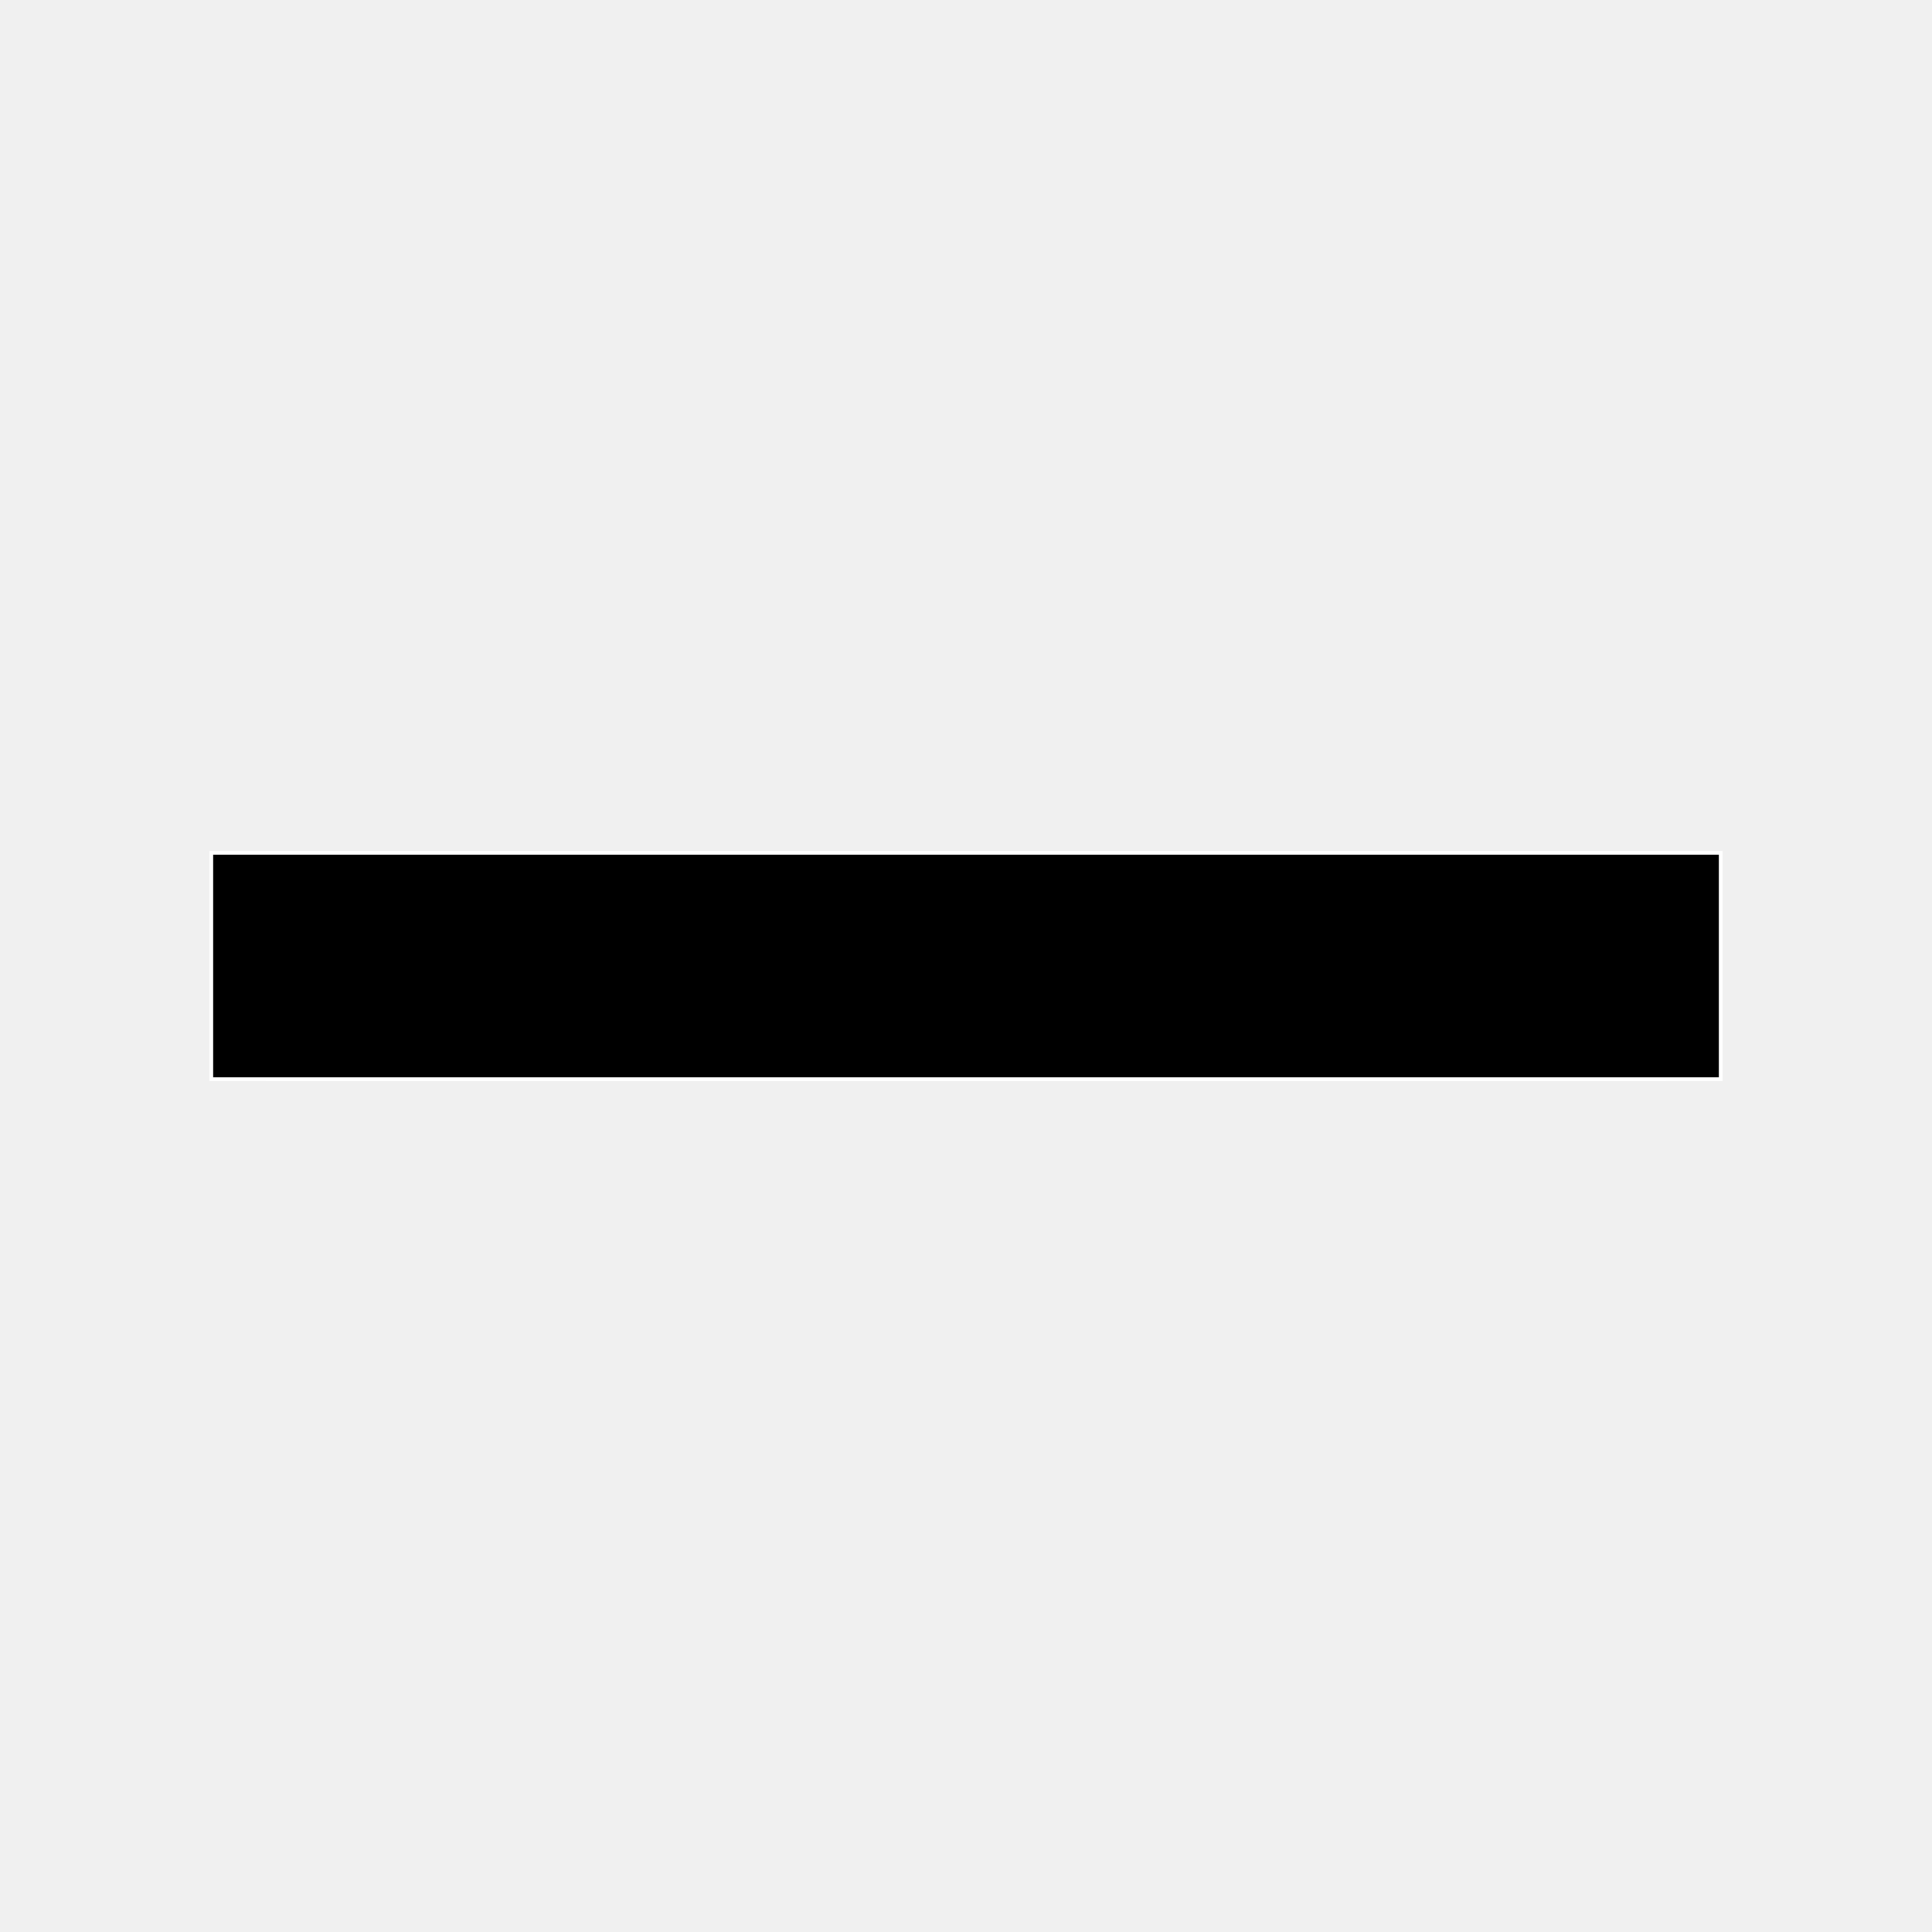
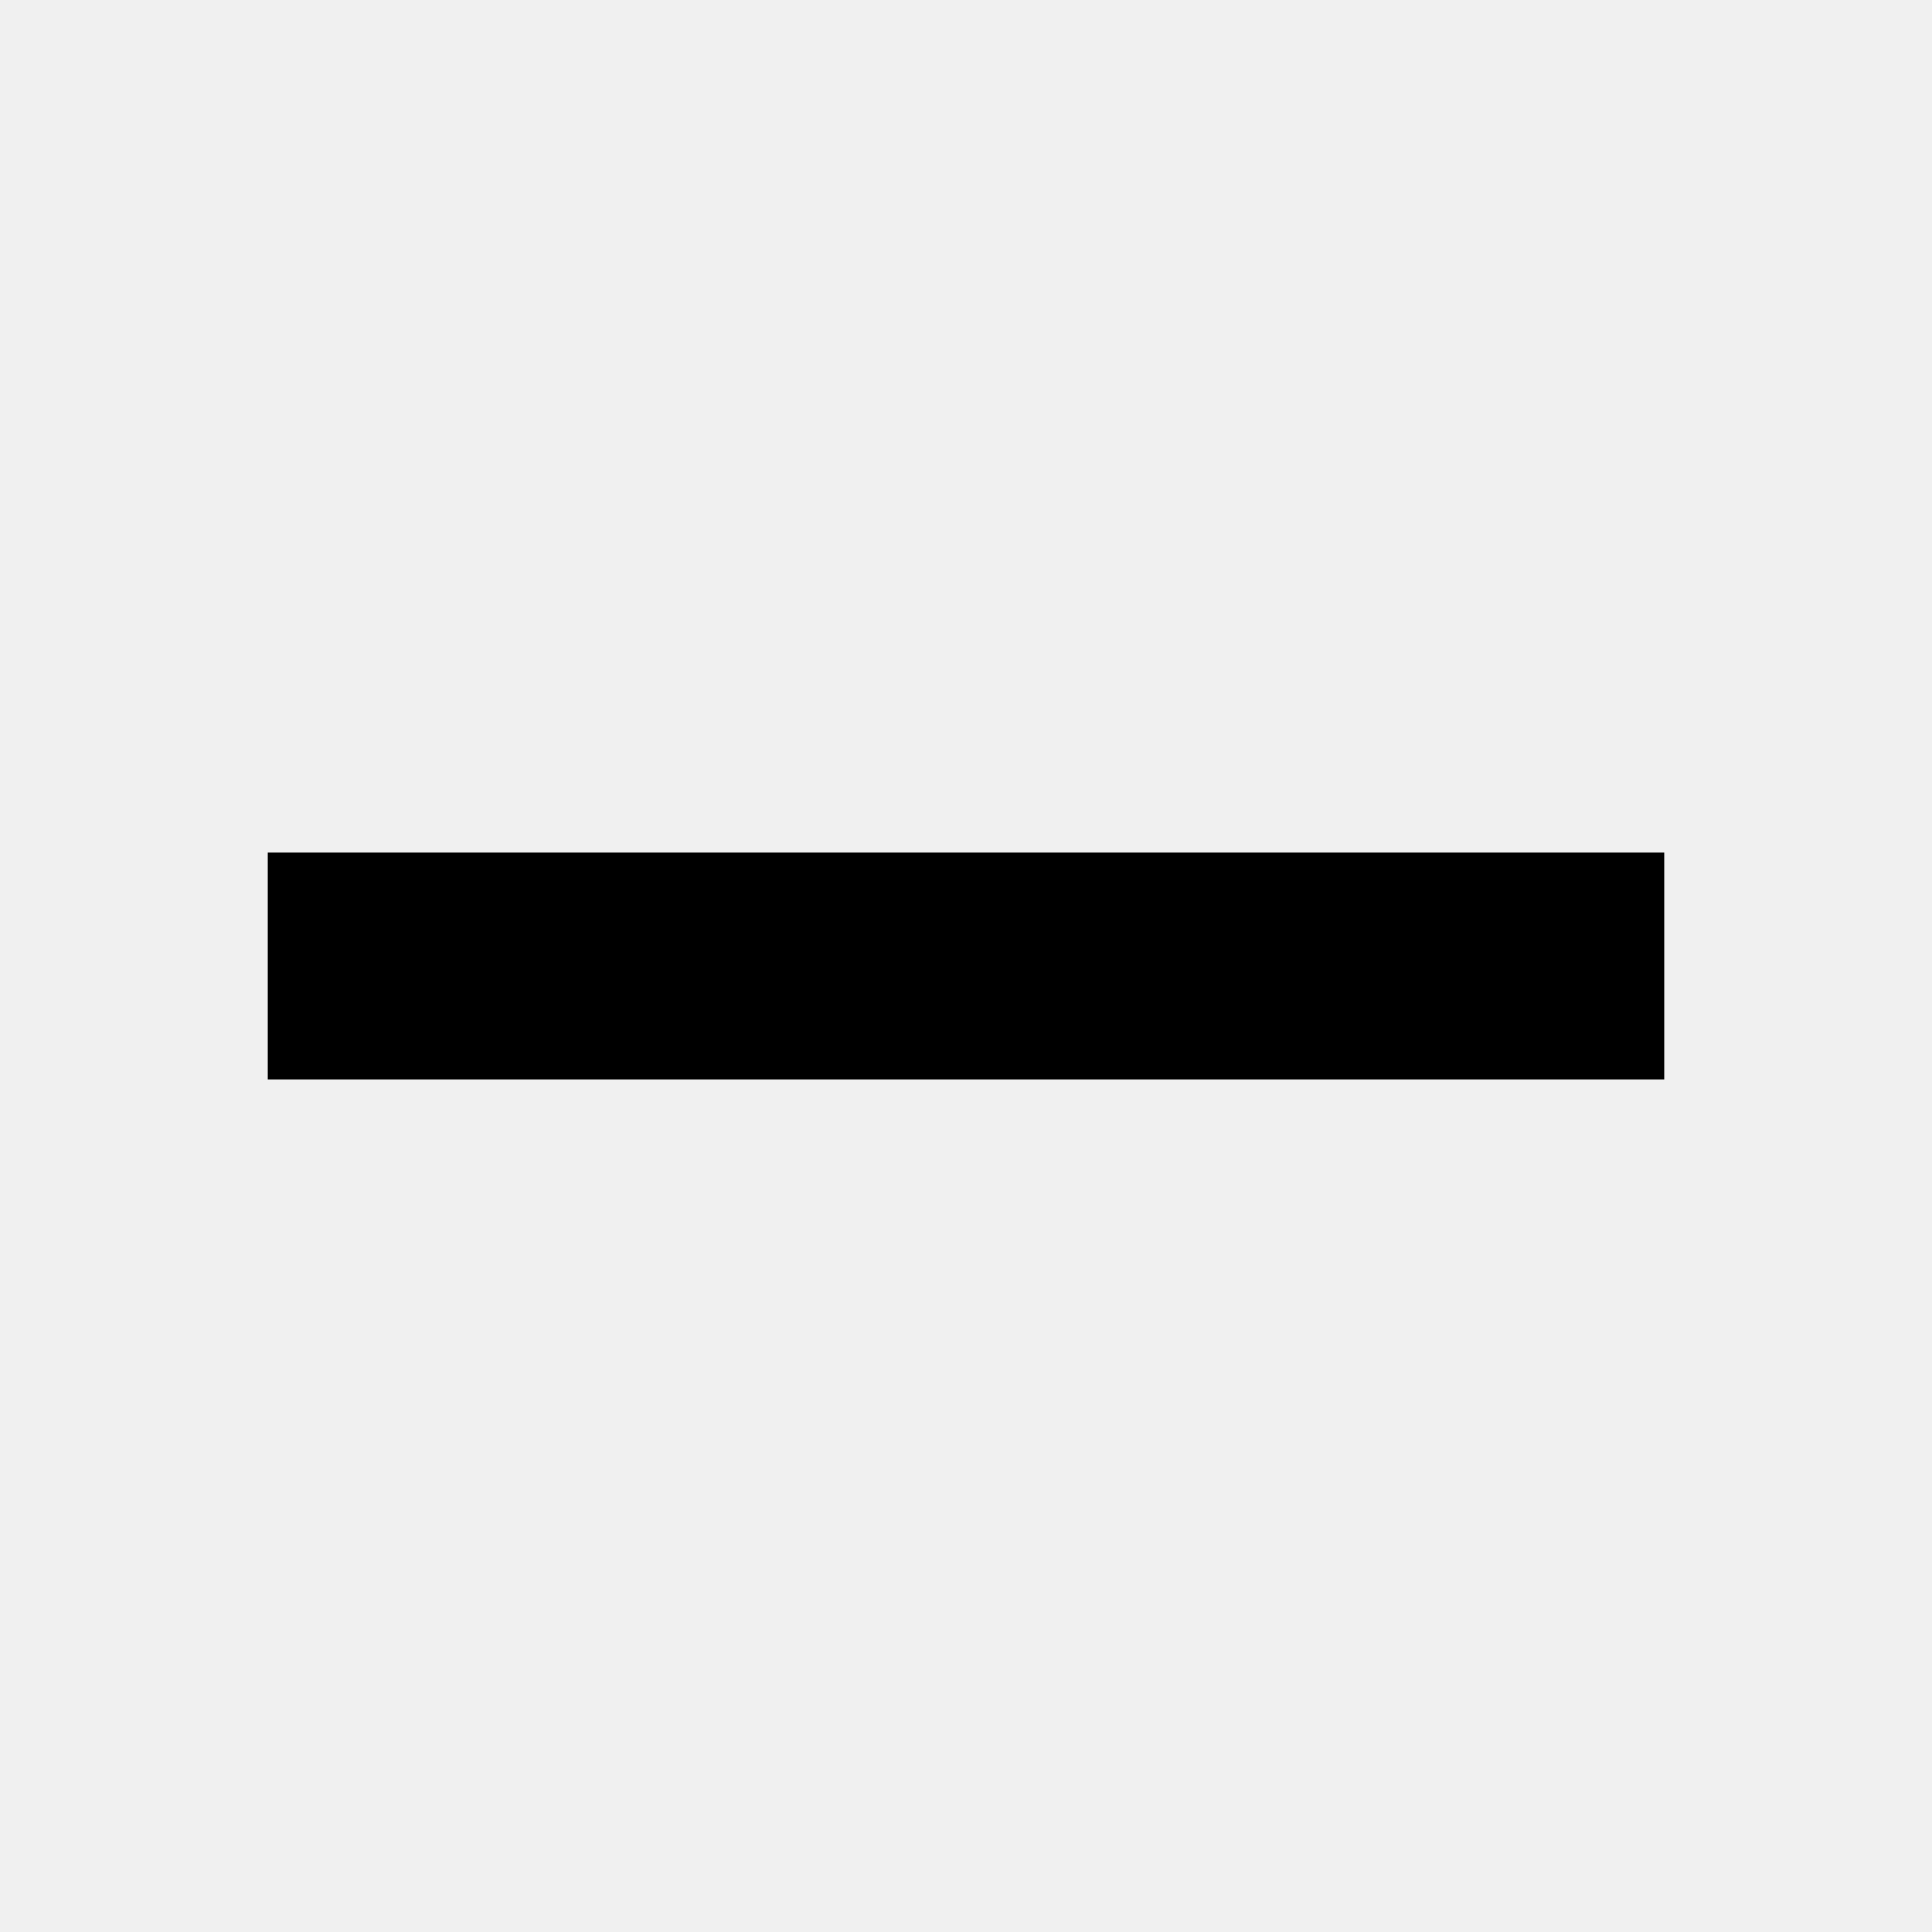
<svg xmlns="http://www.w3.org/2000/svg" version="1.1" id="Capa_1" x="0px" y="0px" viewBox="0 0 512 512" style="enable-background:new 0 0 512 512;" xml:space="preserve">
-   <style type="text/css">
- 	.st0{stroke:#FFFFFF;stroke-miterlimit:10;}
- </style>
-   <rect x="226" y="71" transform="matrix(4.486906e-11 -1 1 4.486906e-11 -1.148601e-08 512)" class="st0" width="60" height="370" />
-   <rect x="226" y="56" transform="matrix(4.850704e-11 -1 1 4.850704e-11 -1.241733e-08 512)" class="st0" width="60" height="400" />
+   <rect x="71" y="226" width="370" height="60" />
</svg>
